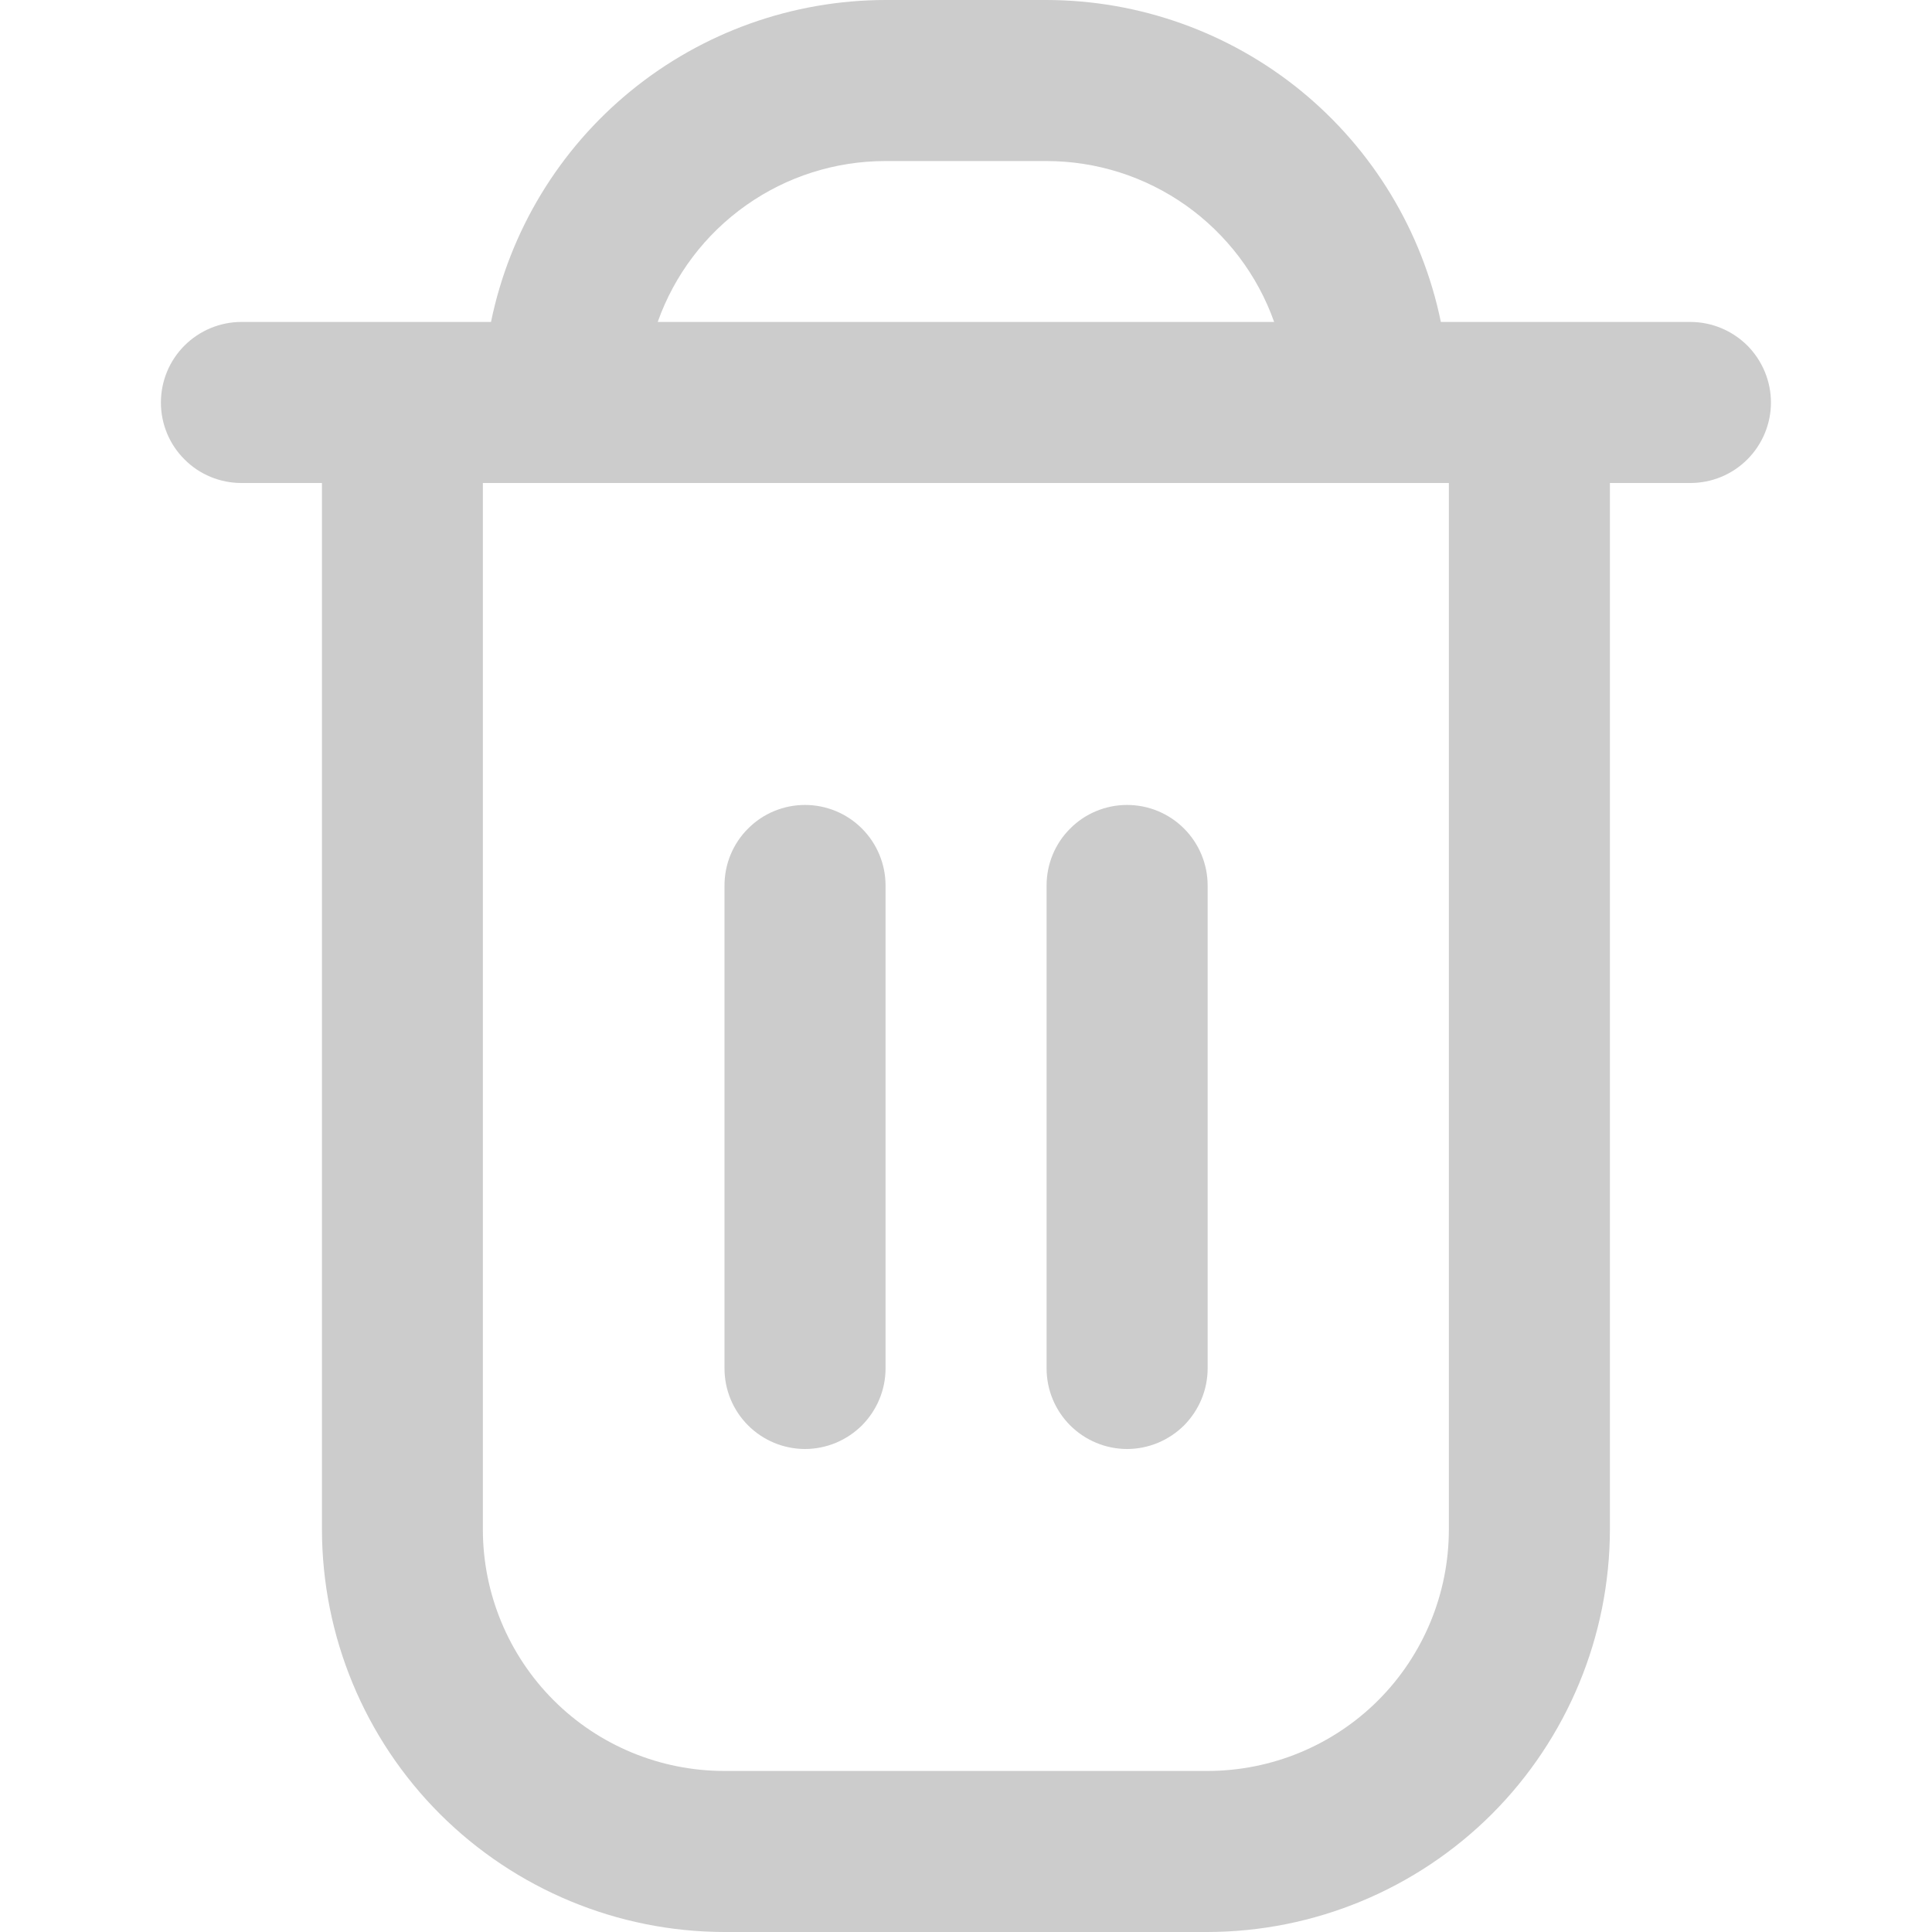
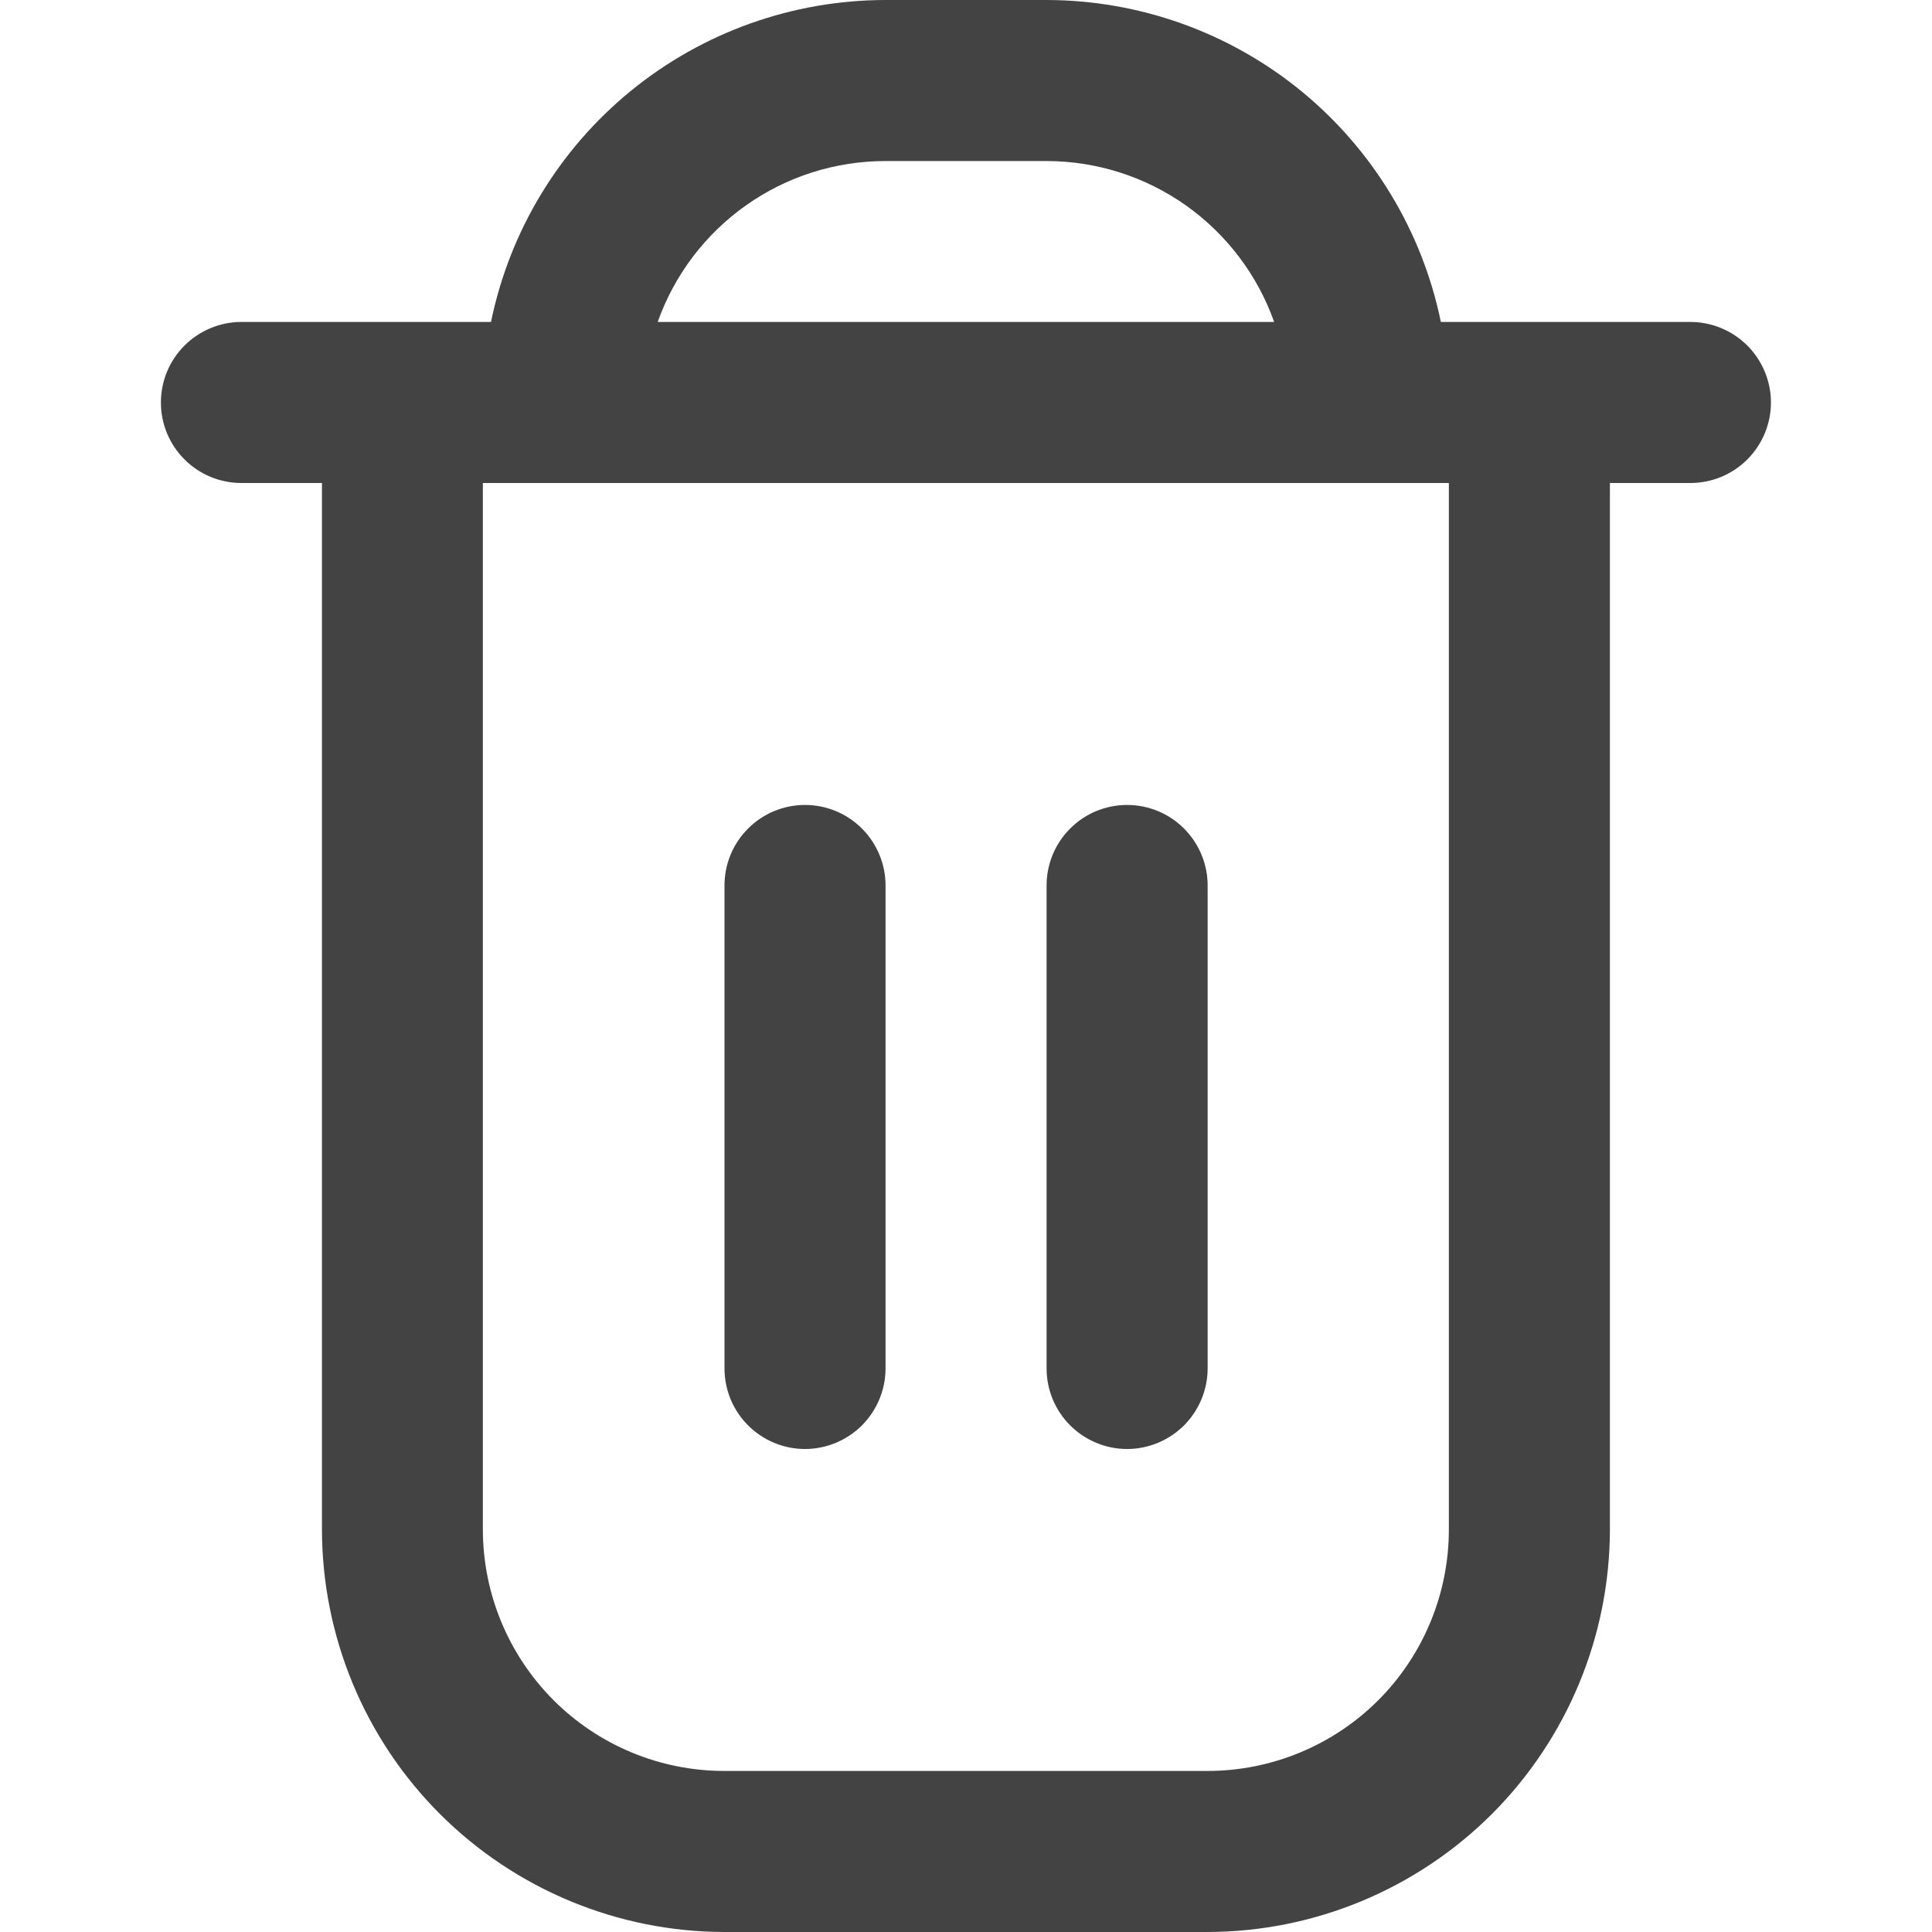
<svg xmlns="http://www.w3.org/2000/svg" width="14" height="14" viewBox="0 0 14 14" fill="none">
  <g clip-path="url(#clip0_149_2392)">
-     <path d="M12.249 2.333H10.441C10.306 1.675 9.947 1.083 9.427 0.658C8.906 0.233 8.255 0.001 7.583 0L6.416 0C5.744 0.001 5.093 0.233 4.572 0.658C4.051 1.083 3.693 1.675 3.558 2.333H1.749C1.595 2.333 1.446 2.395 1.337 2.504C1.227 2.614 1.166 2.762 1.166 2.917C1.166 3.071 1.227 3.22 1.337 3.329C1.446 3.439 1.595 3.5 1.749 3.5H2.333V11.083C2.334 11.857 2.641 12.598 3.188 13.145C3.735 13.691 4.476 13.999 5.249 14H8.749C9.523 13.999 10.264 13.691 10.811 13.145C11.357 12.598 11.665 11.857 11.666 11.083V3.5H12.249C12.404 3.5 12.552 3.439 12.662 3.329C12.771 3.22 12.833 3.071 12.833 2.917C12.833 2.762 12.771 2.614 12.662 2.504C12.552 2.395 12.404 2.333 12.249 2.333ZM6.416 1.167H7.583C7.945 1.167 8.297 1.279 8.593 1.488C8.888 1.697 9.112 1.992 9.233 2.333H4.766C4.887 1.992 5.11 1.697 5.406 1.488C5.701 1.279 6.054 1.167 6.416 1.167ZM10.499 11.083C10.499 11.547 10.315 11.993 9.987 12.321C9.659 12.649 9.213 12.833 8.749 12.833H5.249C4.785 12.833 4.34 12.649 4.012 12.321C3.684 11.993 3.499 11.547 3.499 11.083V3.5H10.499V11.083Z" fill="#ccc" />
-     <path d="M5.833 10.5C5.988 10.5 6.136 10.438 6.246 10.329C6.355 10.219 6.417 10.071 6.417 9.916V6.416C6.417 6.262 6.355 6.113 6.246 6.004C6.136 5.894 5.988 5.833 5.833 5.833C5.679 5.833 5.53 5.894 5.421 6.004C5.311 6.113 5.25 6.262 5.25 6.416V9.916C5.25 10.071 5.311 10.219 5.421 10.329C5.53 10.438 5.679 10.5 5.833 10.5Z" fill="#ccc" />
-     <path d="M8.167 10.5C8.322 10.5 8.47 10.438 8.58 10.329C8.689 10.219 8.751 10.071 8.751 9.916V6.416C8.751 6.262 8.689 6.113 8.58 6.004C8.47 5.894 8.322 5.833 8.167 5.833C8.013 5.833 7.864 5.894 7.755 6.004C7.645 6.113 7.584 6.262 7.584 6.416V9.916C7.584 10.071 7.645 10.219 7.755 10.329C7.864 10.438 8.013 10.5 8.167 10.5Z" fill="#ccc" />
+     <path d="M12.249 2.333H10.441C10.306 1.675 9.947 1.083 9.427 0.658C8.906 0.233 8.255 0.001 7.583 0L6.416 0C5.744 0.001 5.093 0.233 4.572 0.658C4.051 1.083 3.693 1.675 3.558 2.333H1.749C1.595 2.333 1.446 2.395 1.337 2.504C1.227 2.614 1.166 2.762 1.166 2.917C1.166 3.071 1.227 3.22 1.337 3.329C1.446 3.439 1.595 3.5 1.749 3.5H2.333V11.083C2.334 11.857 2.641 12.598 3.188 13.145C3.735 13.691 4.476 13.999 5.249 14H8.749C9.523 13.999 10.264 13.691 10.811 13.145C11.357 12.598 11.665 11.857 11.666 11.083V3.5H12.249C12.404 3.5 12.552 3.439 12.662 3.329C12.771 3.22 12.833 3.071 12.833 2.917C12.833 2.762 12.771 2.614 12.662 2.504C12.552 2.395 12.404 2.333 12.249 2.333ZM6.416 1.167H7.583C7.945 1.167 8.297 1.279 8.593 1.488C8.888 1.697 9.112 1.992 9.233 2.333H4.766C4.887 1.992 5.11 1.697 5.406 1.488C5.701 1.279 6.054 1.167 6.416 1.167ZM10.499 11.083C10.499 11.547 10.315 11.993 9.987 12.321C9.659 12.649 9.213 12.833 8.749 12.833H5.249C4.785 12.833 4.34 12.649 4.012 12.321C3.684 11.993 3.499 11.547 3.499 11.083V3.5H10.499V11.083Z" fill="#434343" />
+     <path d="M5.833 10.5C5.988 10.5 6.136 10.438 6.246 10.329C6.355 10.219 6.417 10.071 6.417 9.916V6.416C6.417 6.262 6.355 6.113 6.246 6.004C6.136 5.894 5.988 5.833 5.833 5.833C5.679 5.833 5.53 5.894 5.421 6.004C5.311 6.113 5.25 6.262 5.25 6.416V9.916C5.25 10.071 5.311 10.219 5.421 10.329C5.53 10.438 5.679 10.5 5.833 10.5Z" fill="#434343" />
+     <path d="M8.167 10.5C8.322 10.5 8.47 10.438 8.58 10.329C8.689 10.219 8.751 10.071 8.751 9.916V6.416C8.751 6.262 8.689 6.113 8.58 6.004C8.47 5.894 8.322 5.833 8.167 5.833C8.013 5.833 7.864 5.894 7.755 6.004C7.645 6.113 7.584 6.262 7.584 6.416V9.916C7.584 10.071 7.645 10.219 7.755 10.329C7.864 10.438 8.013 10.5 8.167 10.5Z" fill="#434343" />
  </g>
  <defs>
    <clipPath id="clip0_149_2392">
-       <rect width="14" height="14" fill="#ccc" />
+       <rect width="14" height="14" fill="#434343" />
    </clipPath>
  </defs>
</svg>
